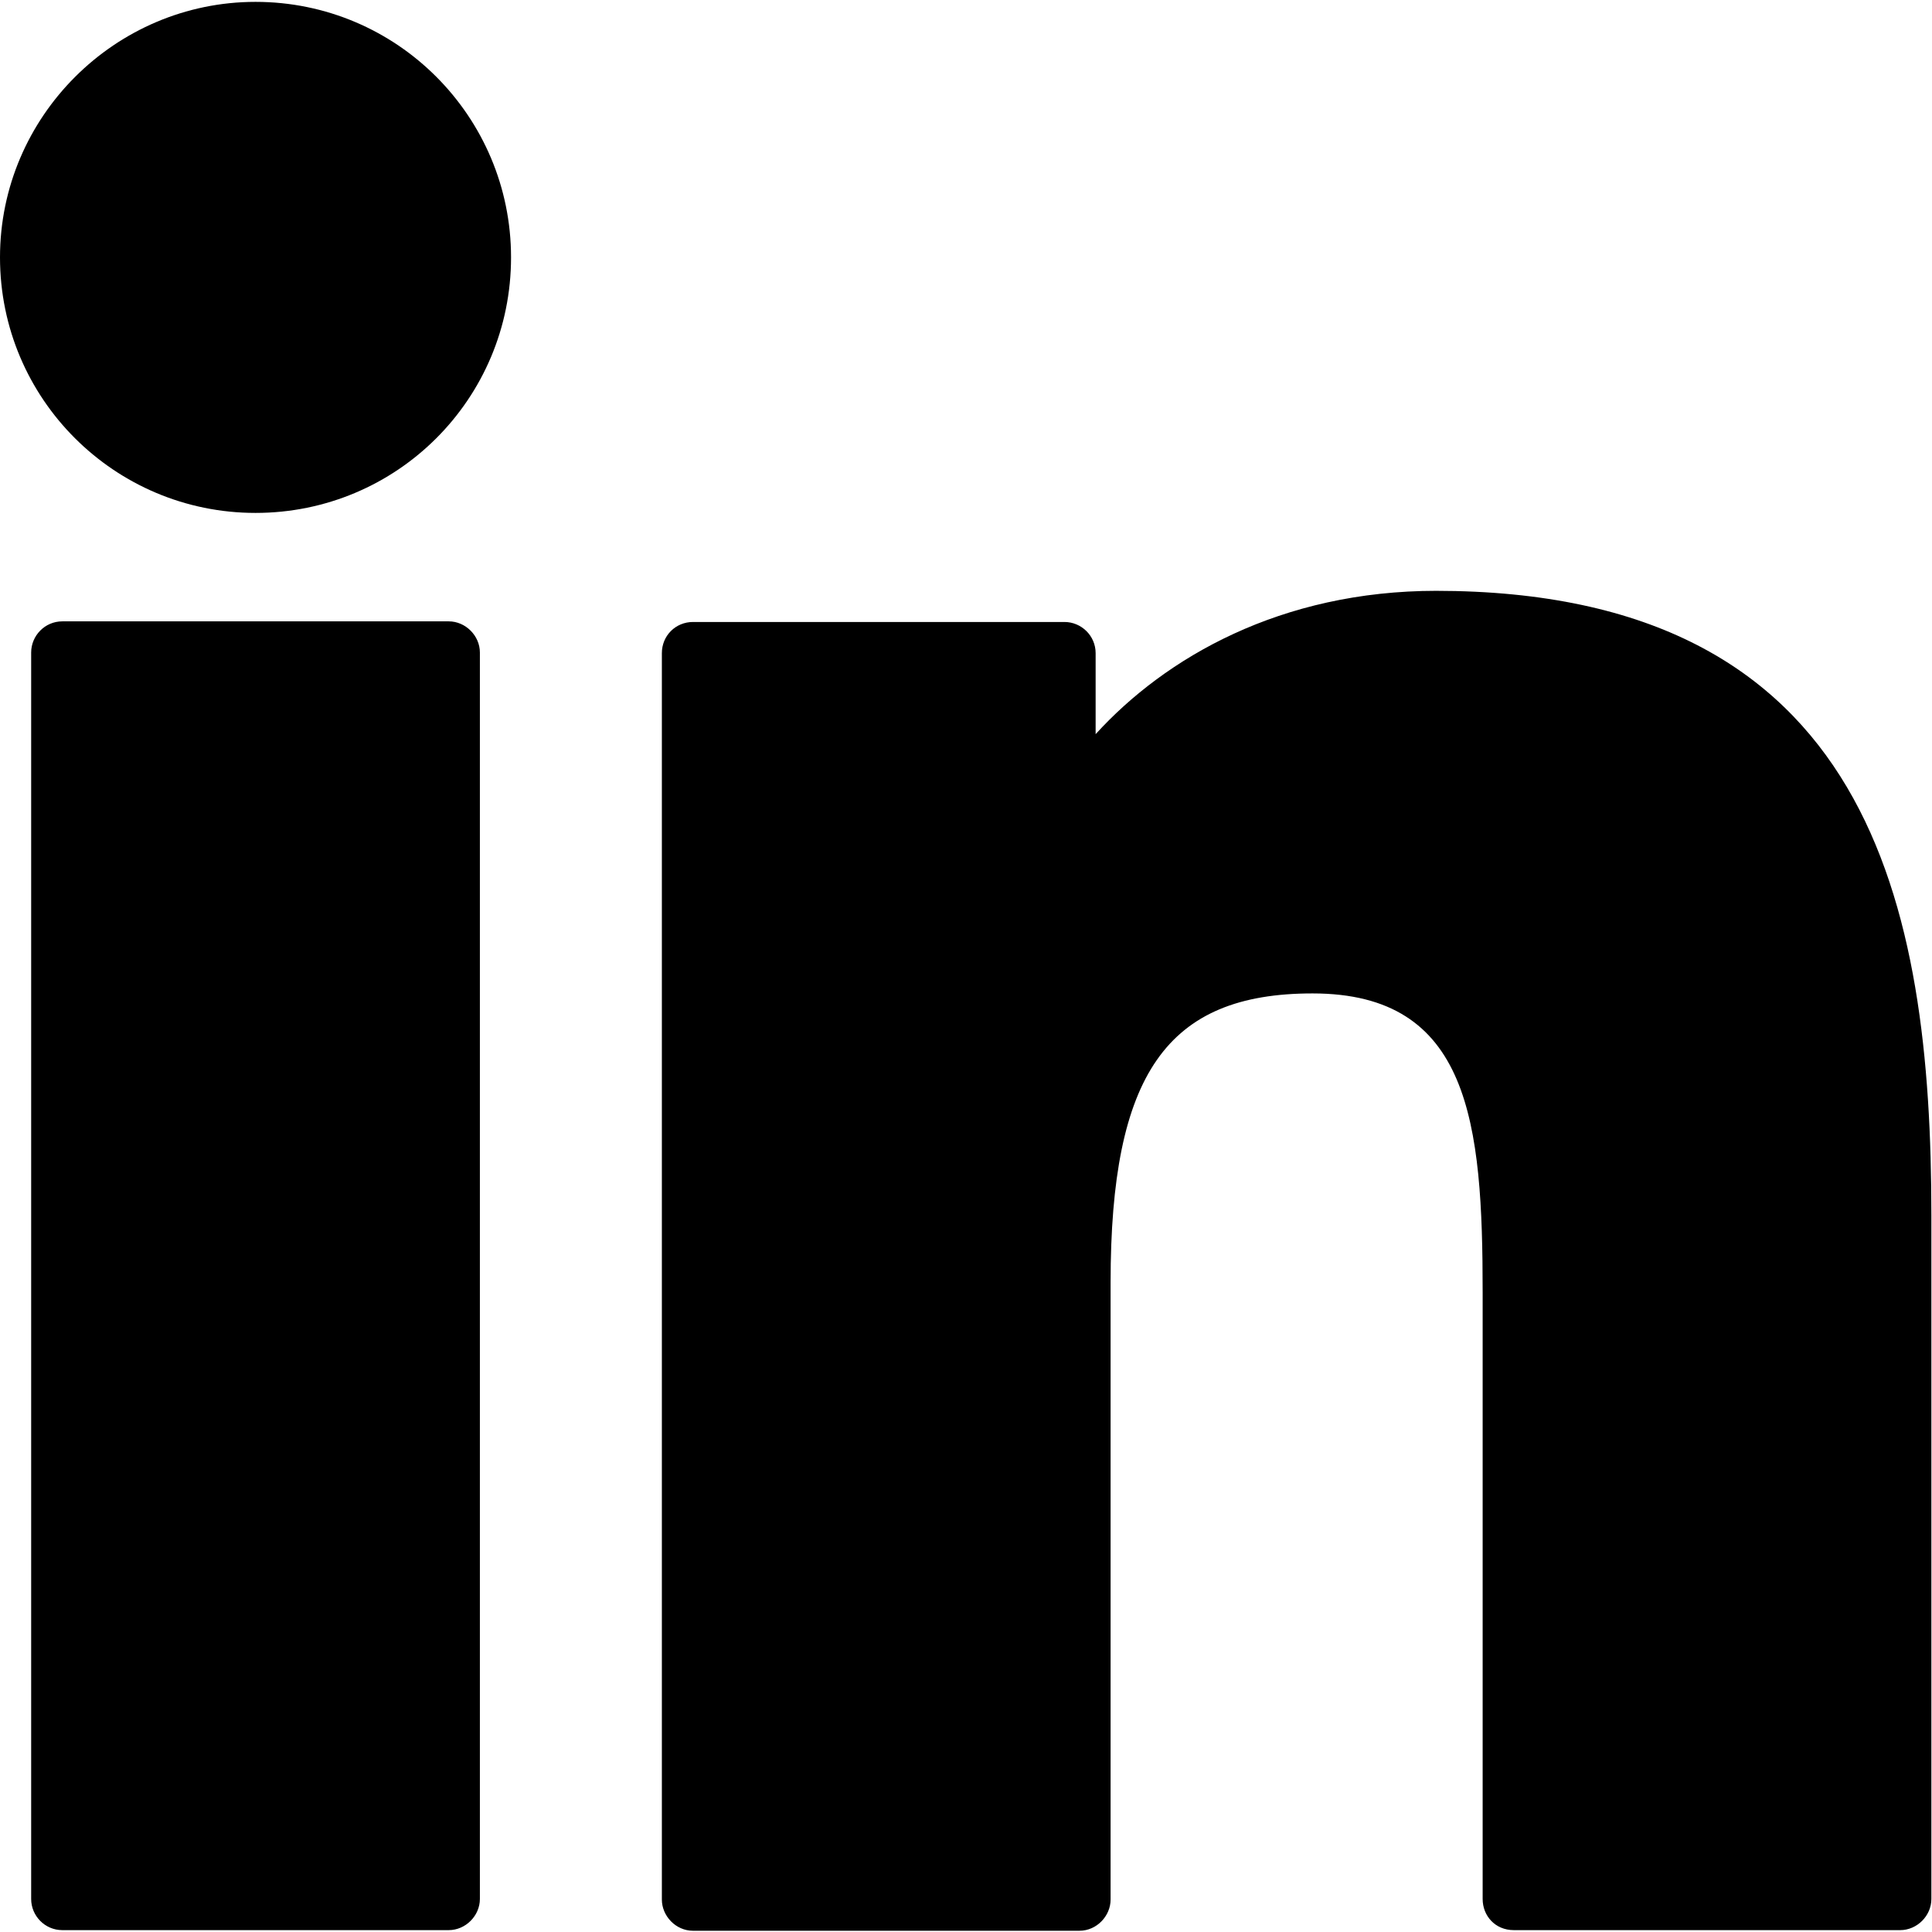
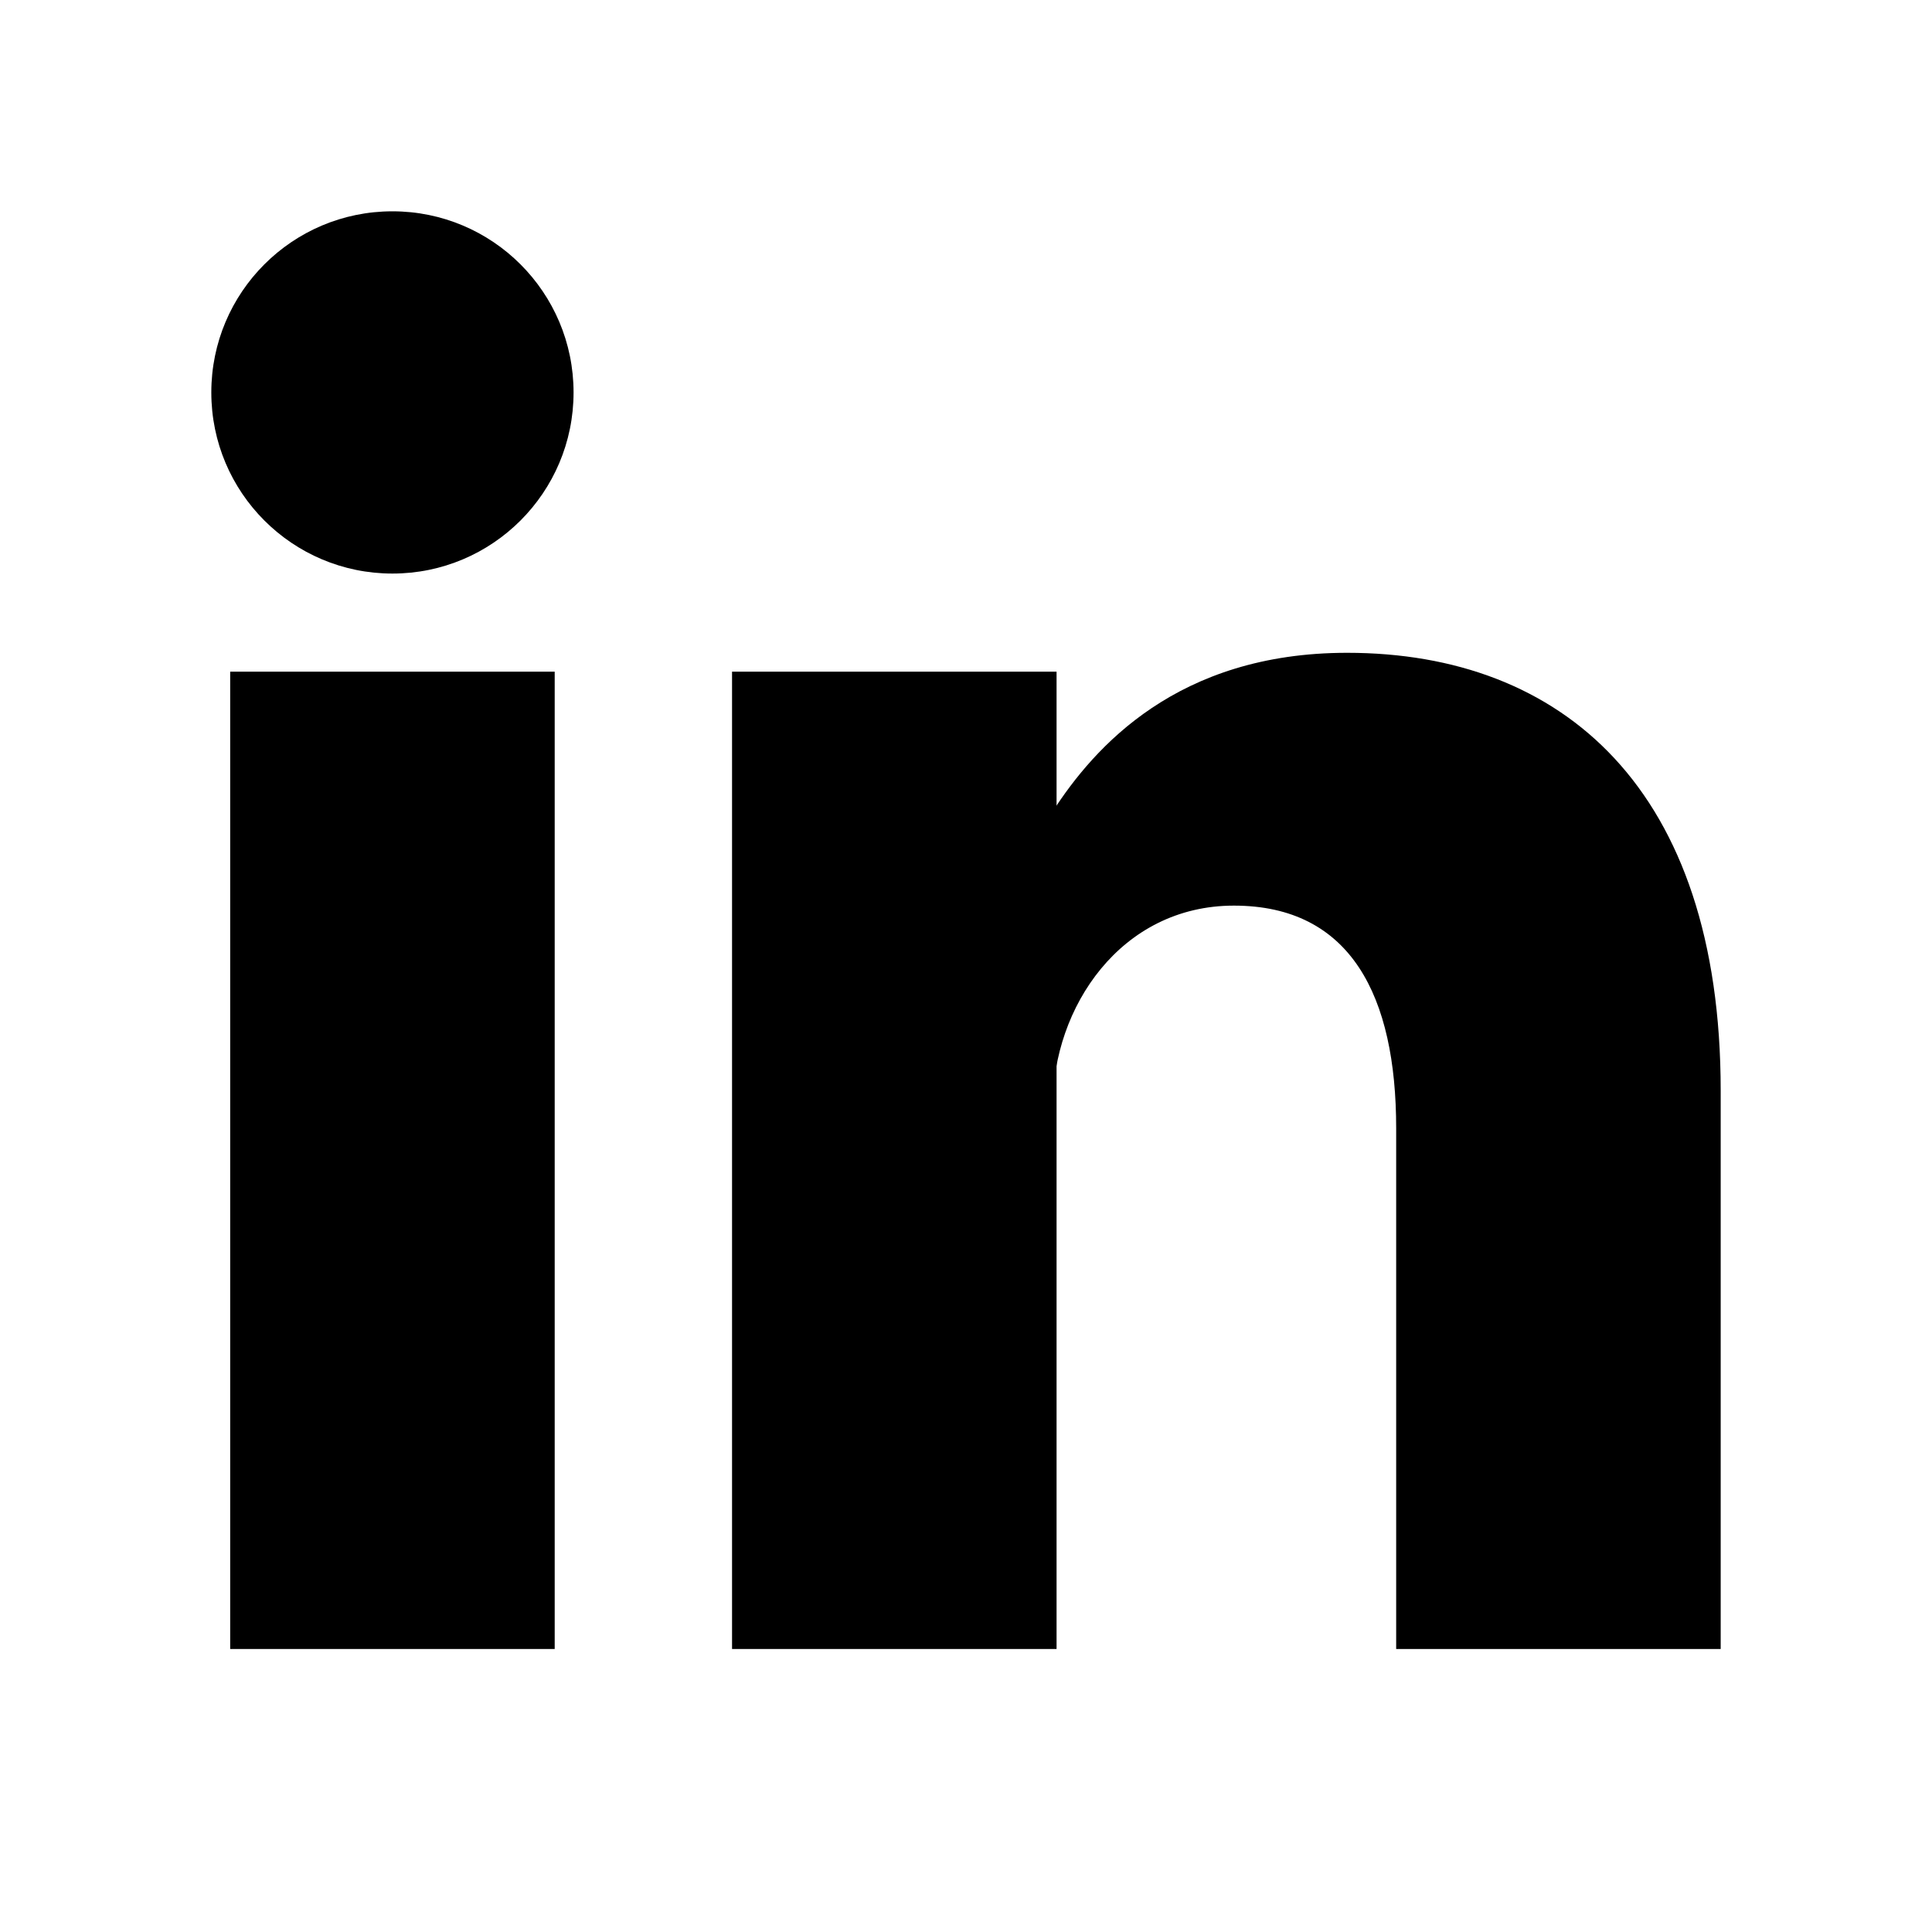
- <svg xmlns="http://www.w3.org/2000/svg" viewBox="0 0 310 310">
-   <path d="M72.2 99.7H10c-2.8 0-5 2.3-5 5v200c0 2.7 2.2 5 5 5h62c2.7 0 5-2.3 5-5v-200c0-2.7-2.3-5-5-5zM41 .3C18.5.3 0 18.7 0 41.3c0 22.7 18.4 41 41 41 22.7 0 41-18.3 41-41 0-22.6-18.3-41-41-41zm189.5 94.5c-25 0-43.5 10.7-54.7 23v-13c0-2.8-2.3-5-5-5h-59.6c-2.8 0-5 2.2-5 5v200c0 2.6 2.2 5 5 5h62c2.8 0 5-2.4 5-5v-99c0-33.4 9-46.4 32.4-46.4 25.3 0 27.3 20.8 27.3 48v97.3c0 2.7 2 5 5 5h62c2.7 0 5-2.3 5-5V195c0-49.6-9.6-100.2-79.6-100.2z" />
+ <svg xmlns="http://www.w3.org/2000/svg" viewBox="0 0 512 512">
+   <circle cx="104" cy="104" r="48" />
+   <path d="m237 178v259m-133-259v259" stroke="currentColor" stroke-width="86" />
+   <path d="m279 293c0-26 18-53 48-53 31 0 43 24 43 59v138h86v-148c0-80-42-116-99-116-45 0-67 25-78 42" />
</svg>
